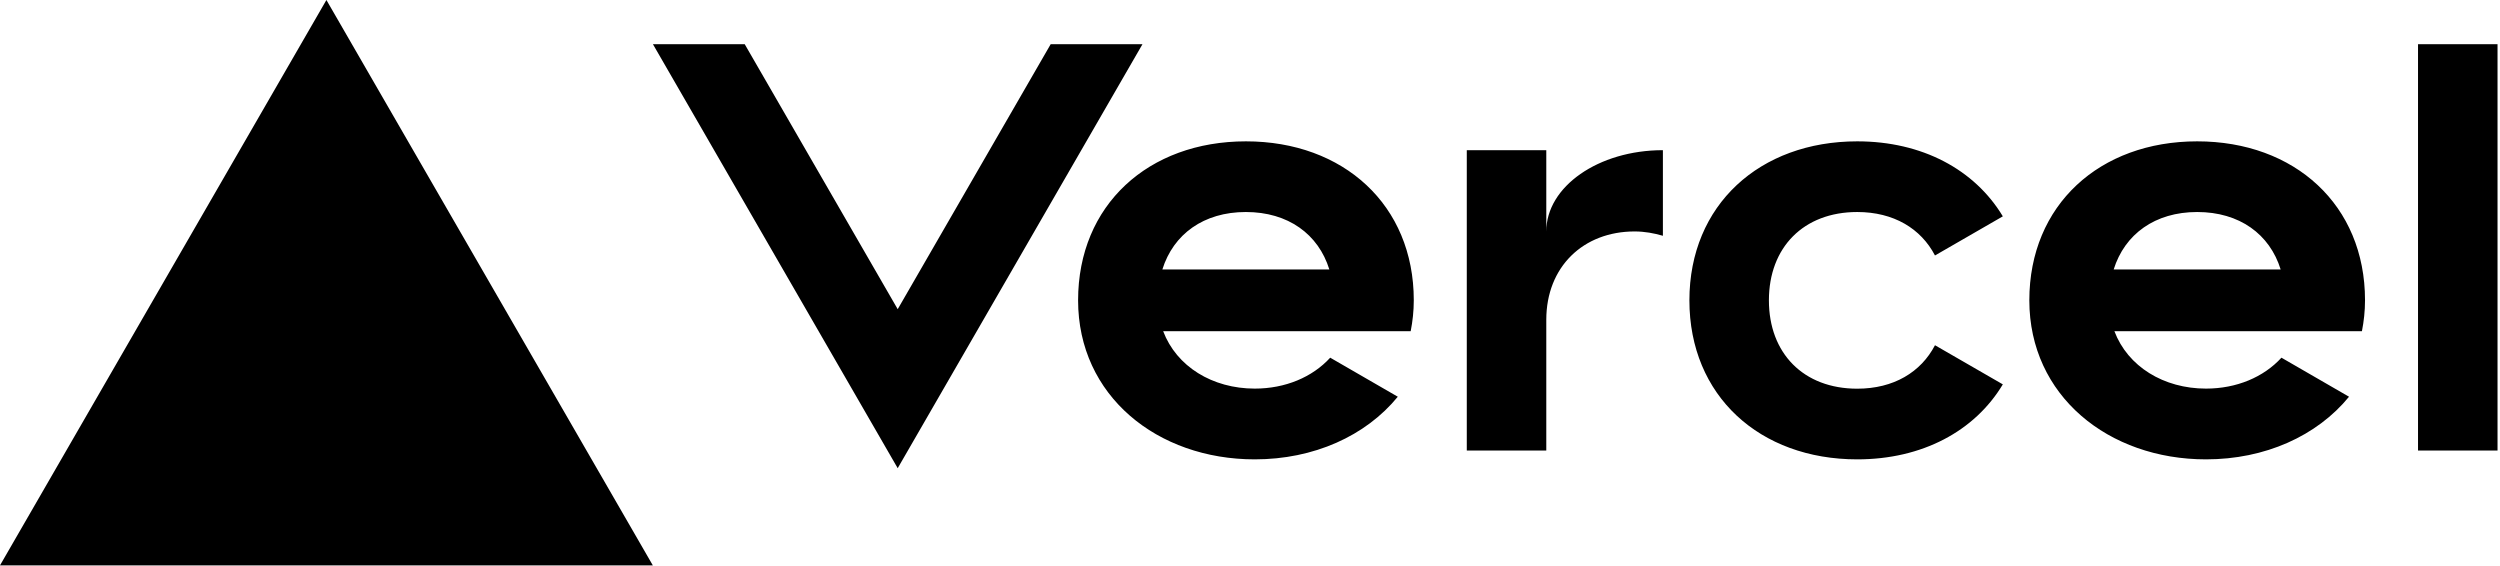
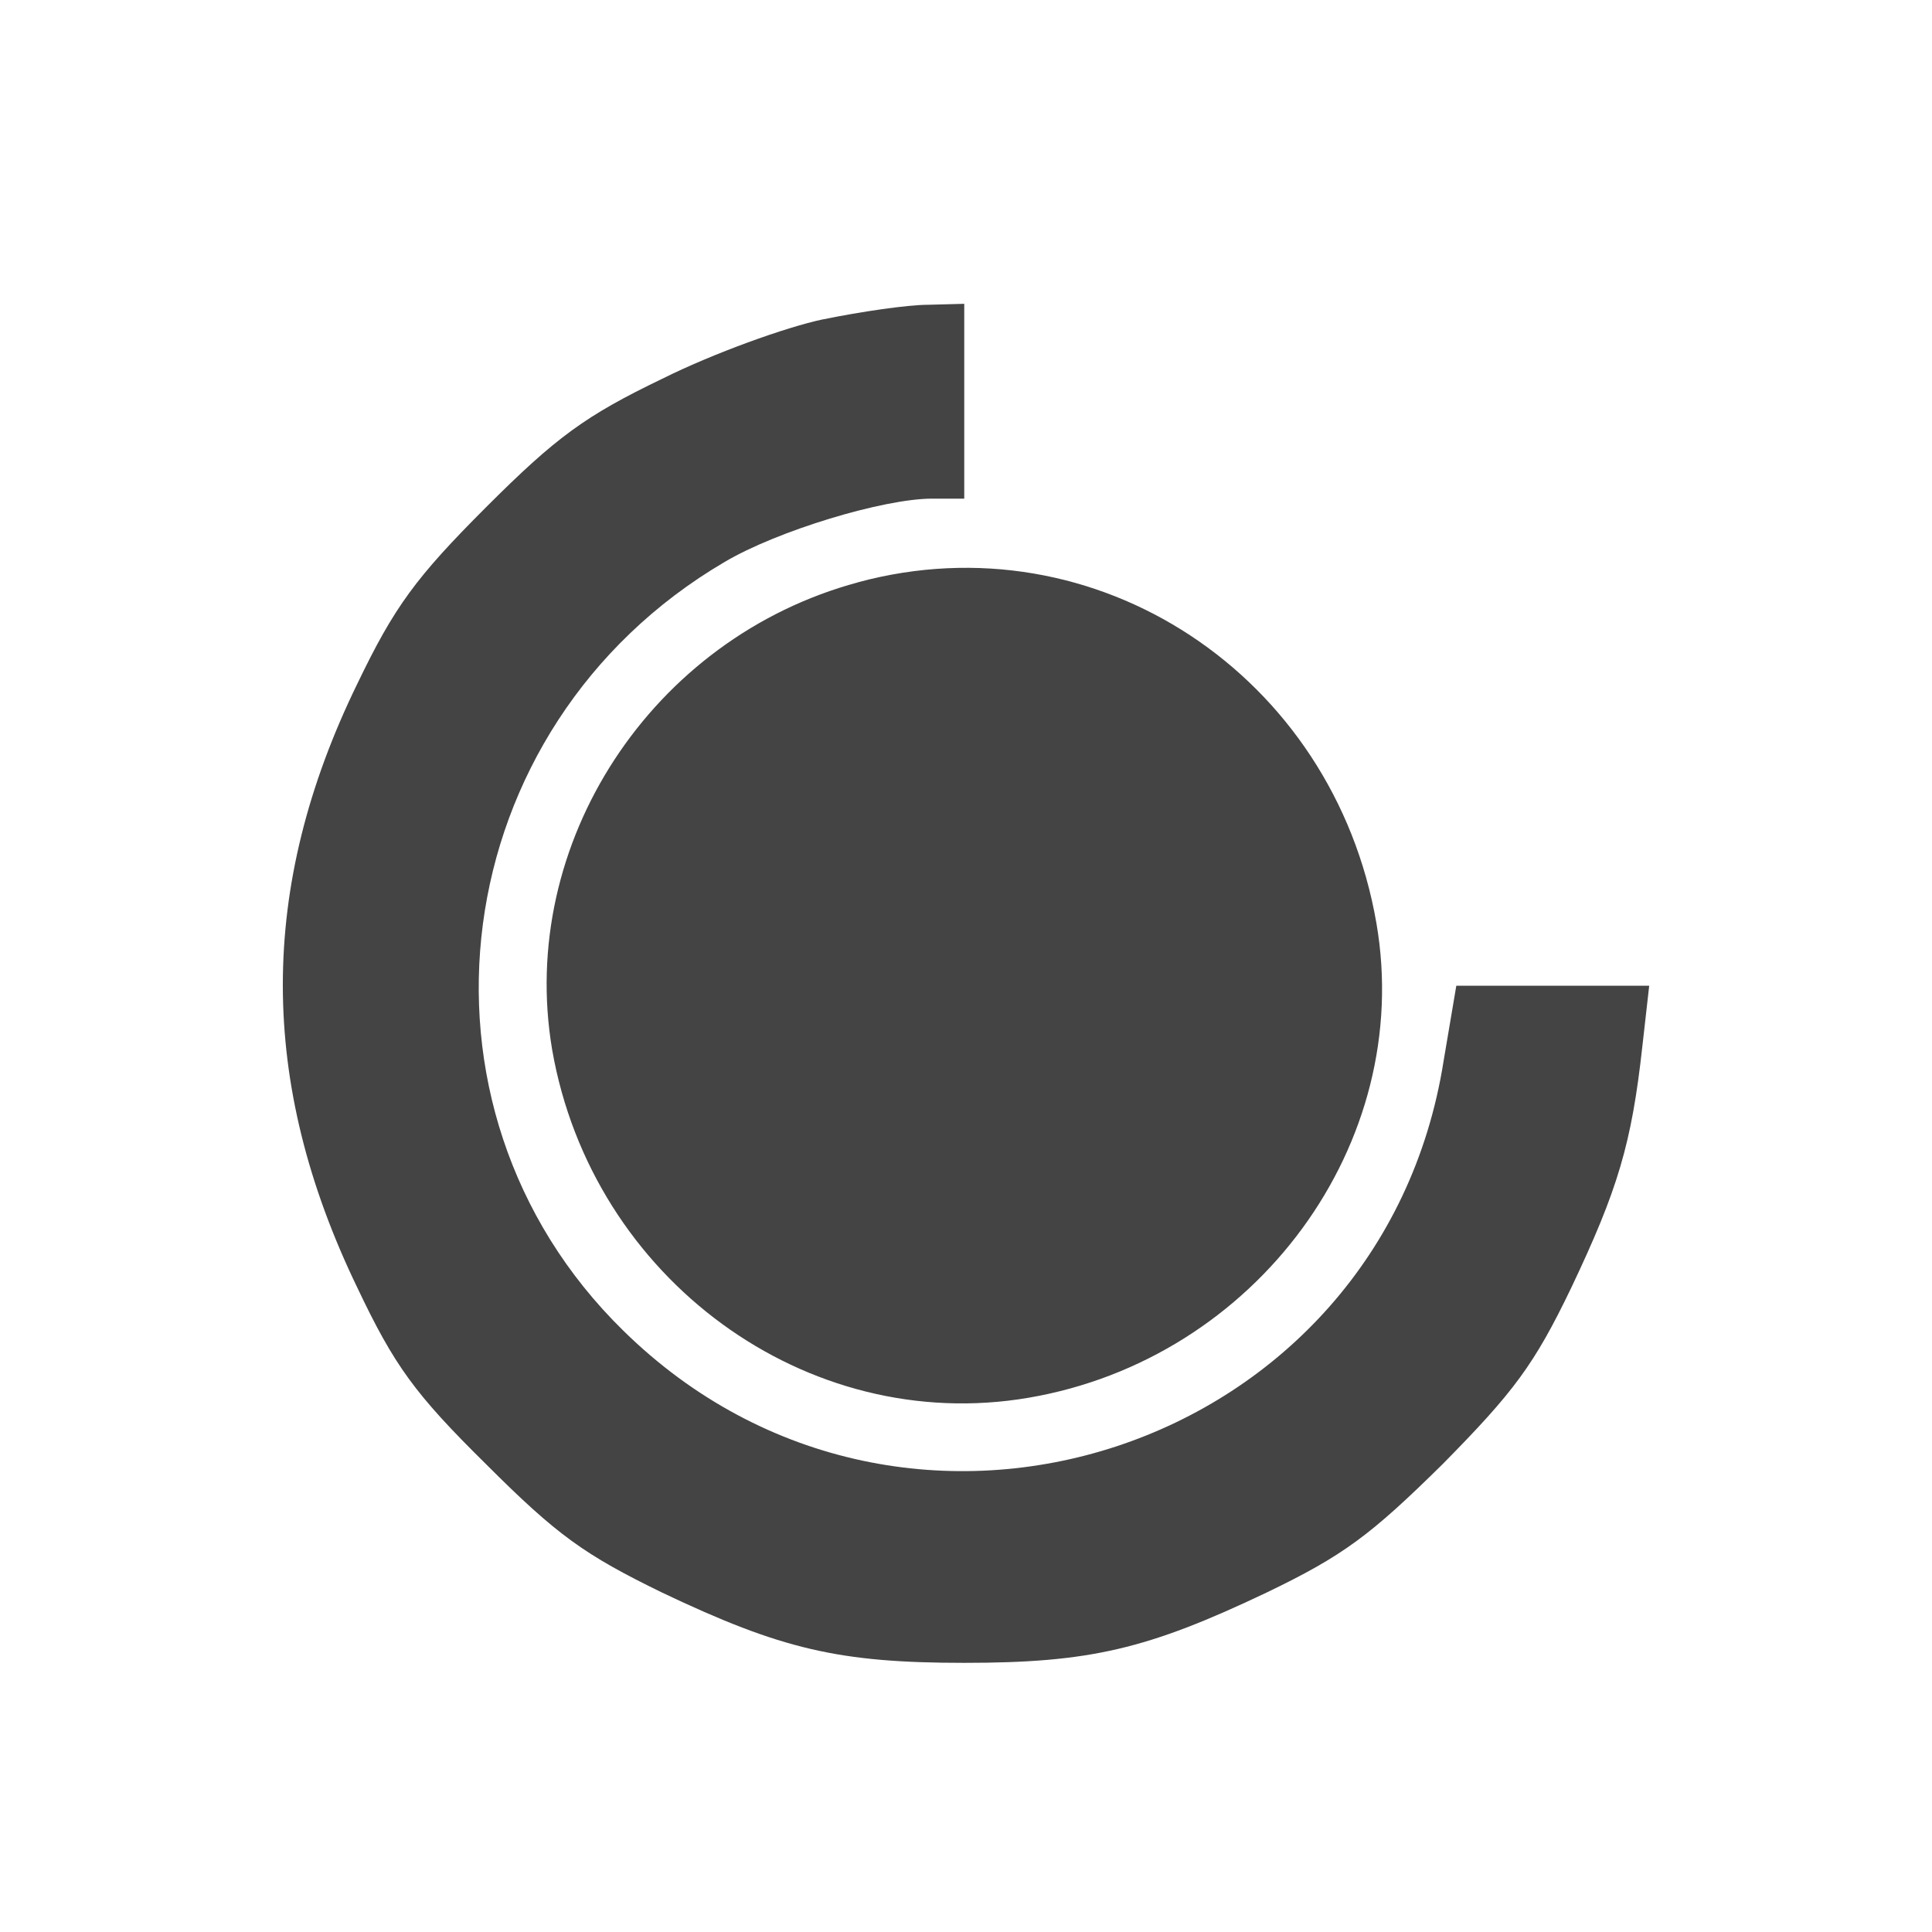
- <svg xmlns="http://www.w3.org/2000/svg" width="283" height="64" viewBox="0 0 283 64" fill="none">
-   <path d="M141.04 16c-11.04 0-19 7.2-19 18s8.96 18 20 18c6.67 0 12.55-2.64 16.19-7.09l-7.65-4.42c-2.02 2.21-5.09 3.5-8.54 3.5-4.79 0-8.86-2.5-10.37-6.5h28.02c.22-1.12.35-2.28.35-3.5 0-10.79-7.96-17.99-19-17.99zm-9.46 14.5c1.25-3.99 4.67-6.5 9.45-6.5 4.79 0 8.21 2.51 9.45 6.5h-18.9zM248.72 16c-11.04 0-19 7.2-19 18s8.96 18 20 18c6.67 0 12.55-2.64 16.19-7.09l-7.65-4.42c-2.02 2.21-5.09 3.5-8.54 3.5-4.79 0-8.86-2.5-10.37-6.5h28.02c.22-1.12.35-2.28.35-3.5 0-10.79-7.96-17.99-19-17.99zm-9.45 14.5c1.25-3.99 4.67-6.5 9.45-6.5 4.79 0 8.21 2.51 9.45 6.5h-18.9zM200.24 34c0 6 3.92 10 10 10 4.12 0 7.21-1.87 8.8-4.92l7.68 4.43c-3.18 5.3-9.14 8.49-16.48 8.49-11.05 0-19-7.2-19-18s7.96-18 19-18c7.34 0 13.29 3.19 16.48 8.49l-7.68 4.43c-1.59-3.05-4.68-4.92-8.8-4.92-6.07 0-10 4-10 10zm82.48-29v46h-9V5h9zM36.95 0L73.9 64H0L36.95 0zm92.38 5l-27.71 48L73.91 5H84.3l17.32 30 17.32-30h10.39zm58.91 12v9.69c-1-.29-2.06-.49-3.2-.49-5.81 0-10 4-10 10V51h-9V17h9v9.2c0-5.08 5.91-9.2 13.2-9.2z" fill="#000" />
+ <svg xmlns="http://www.w3.org/2000/svg" width="32px" height="32px" viewBox="0 0 32 32" version="1.1">
+   <path fill="#444444" d="M13.632 5.289c-0.613 0.129-1.823 0.565-2.662 0.984-1.275 0.613-1.759 0.968-2.921 2.13s-1.517 1.646-2.13 2.921c-1.646 3.373-1.646 6.6 0 10.005 0.613 1.291 0.952 1.759 2.13 2.921 1.178 1.178 1.63 1.501 2.921 2.13 1.969 0.936 2.921 1.162 5.002 1.162s3.034-0.226 5.002-1.162c1.275-0.613 1.727-0.952 2.921-2.13 1.178-1.194 1.517-1.646 2.13-2.921 0.774-1.63 1-2.388 1.178-4.002l0.113-1h-3.195l-0.21 1.243c-1.017 6.471-8.907 9.069-13.587 4.47-3.792-3.712-2.969-10.005 1.678-12.732 0.871-0.516 2.63-1.049 3.437-1.049h0.532v-3.227l-0.597 0.016c-0.339 0-1.113 0.113-1.743 0.242zM14.213 9.645c-3.421 0.92-5.648 4.325-5.067 7.745 0.662 3.792 4.212 6.39 7.891 5.761 3.776-0.645 6.39-4.212 5.761-7.859-0.71-4.115-4.647-6.713-8.585-5.648z" />
</svg>
